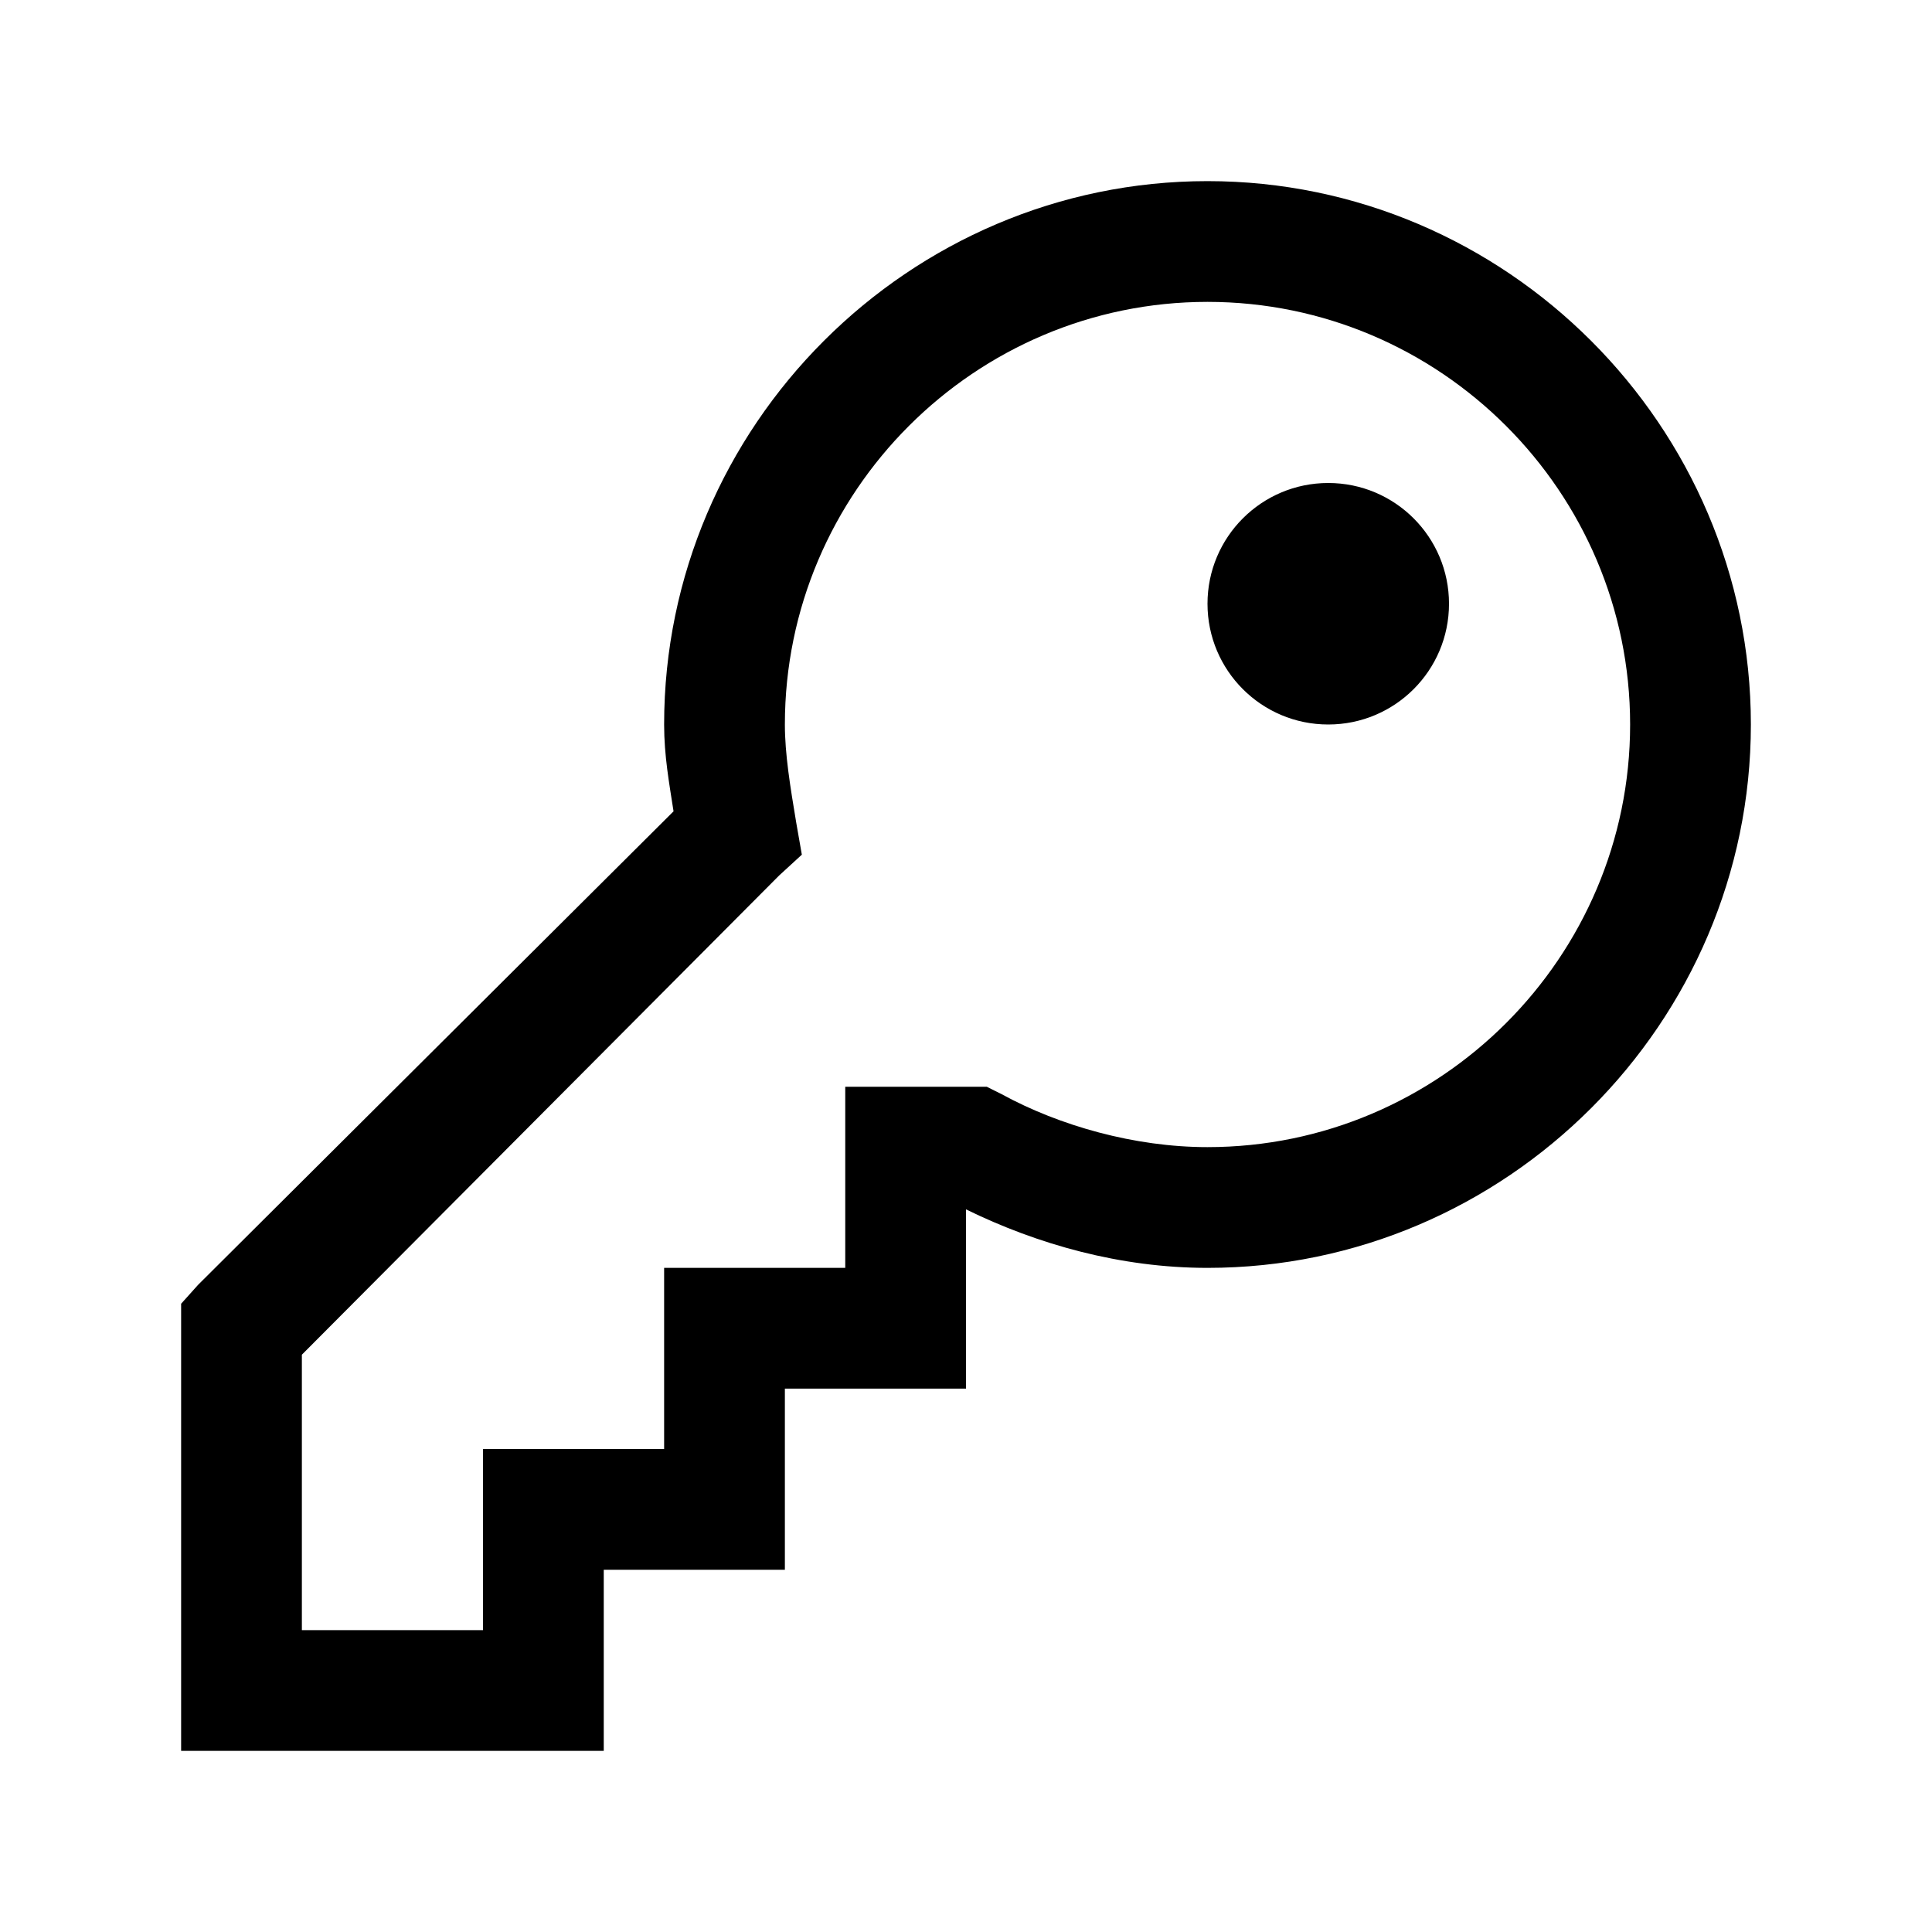
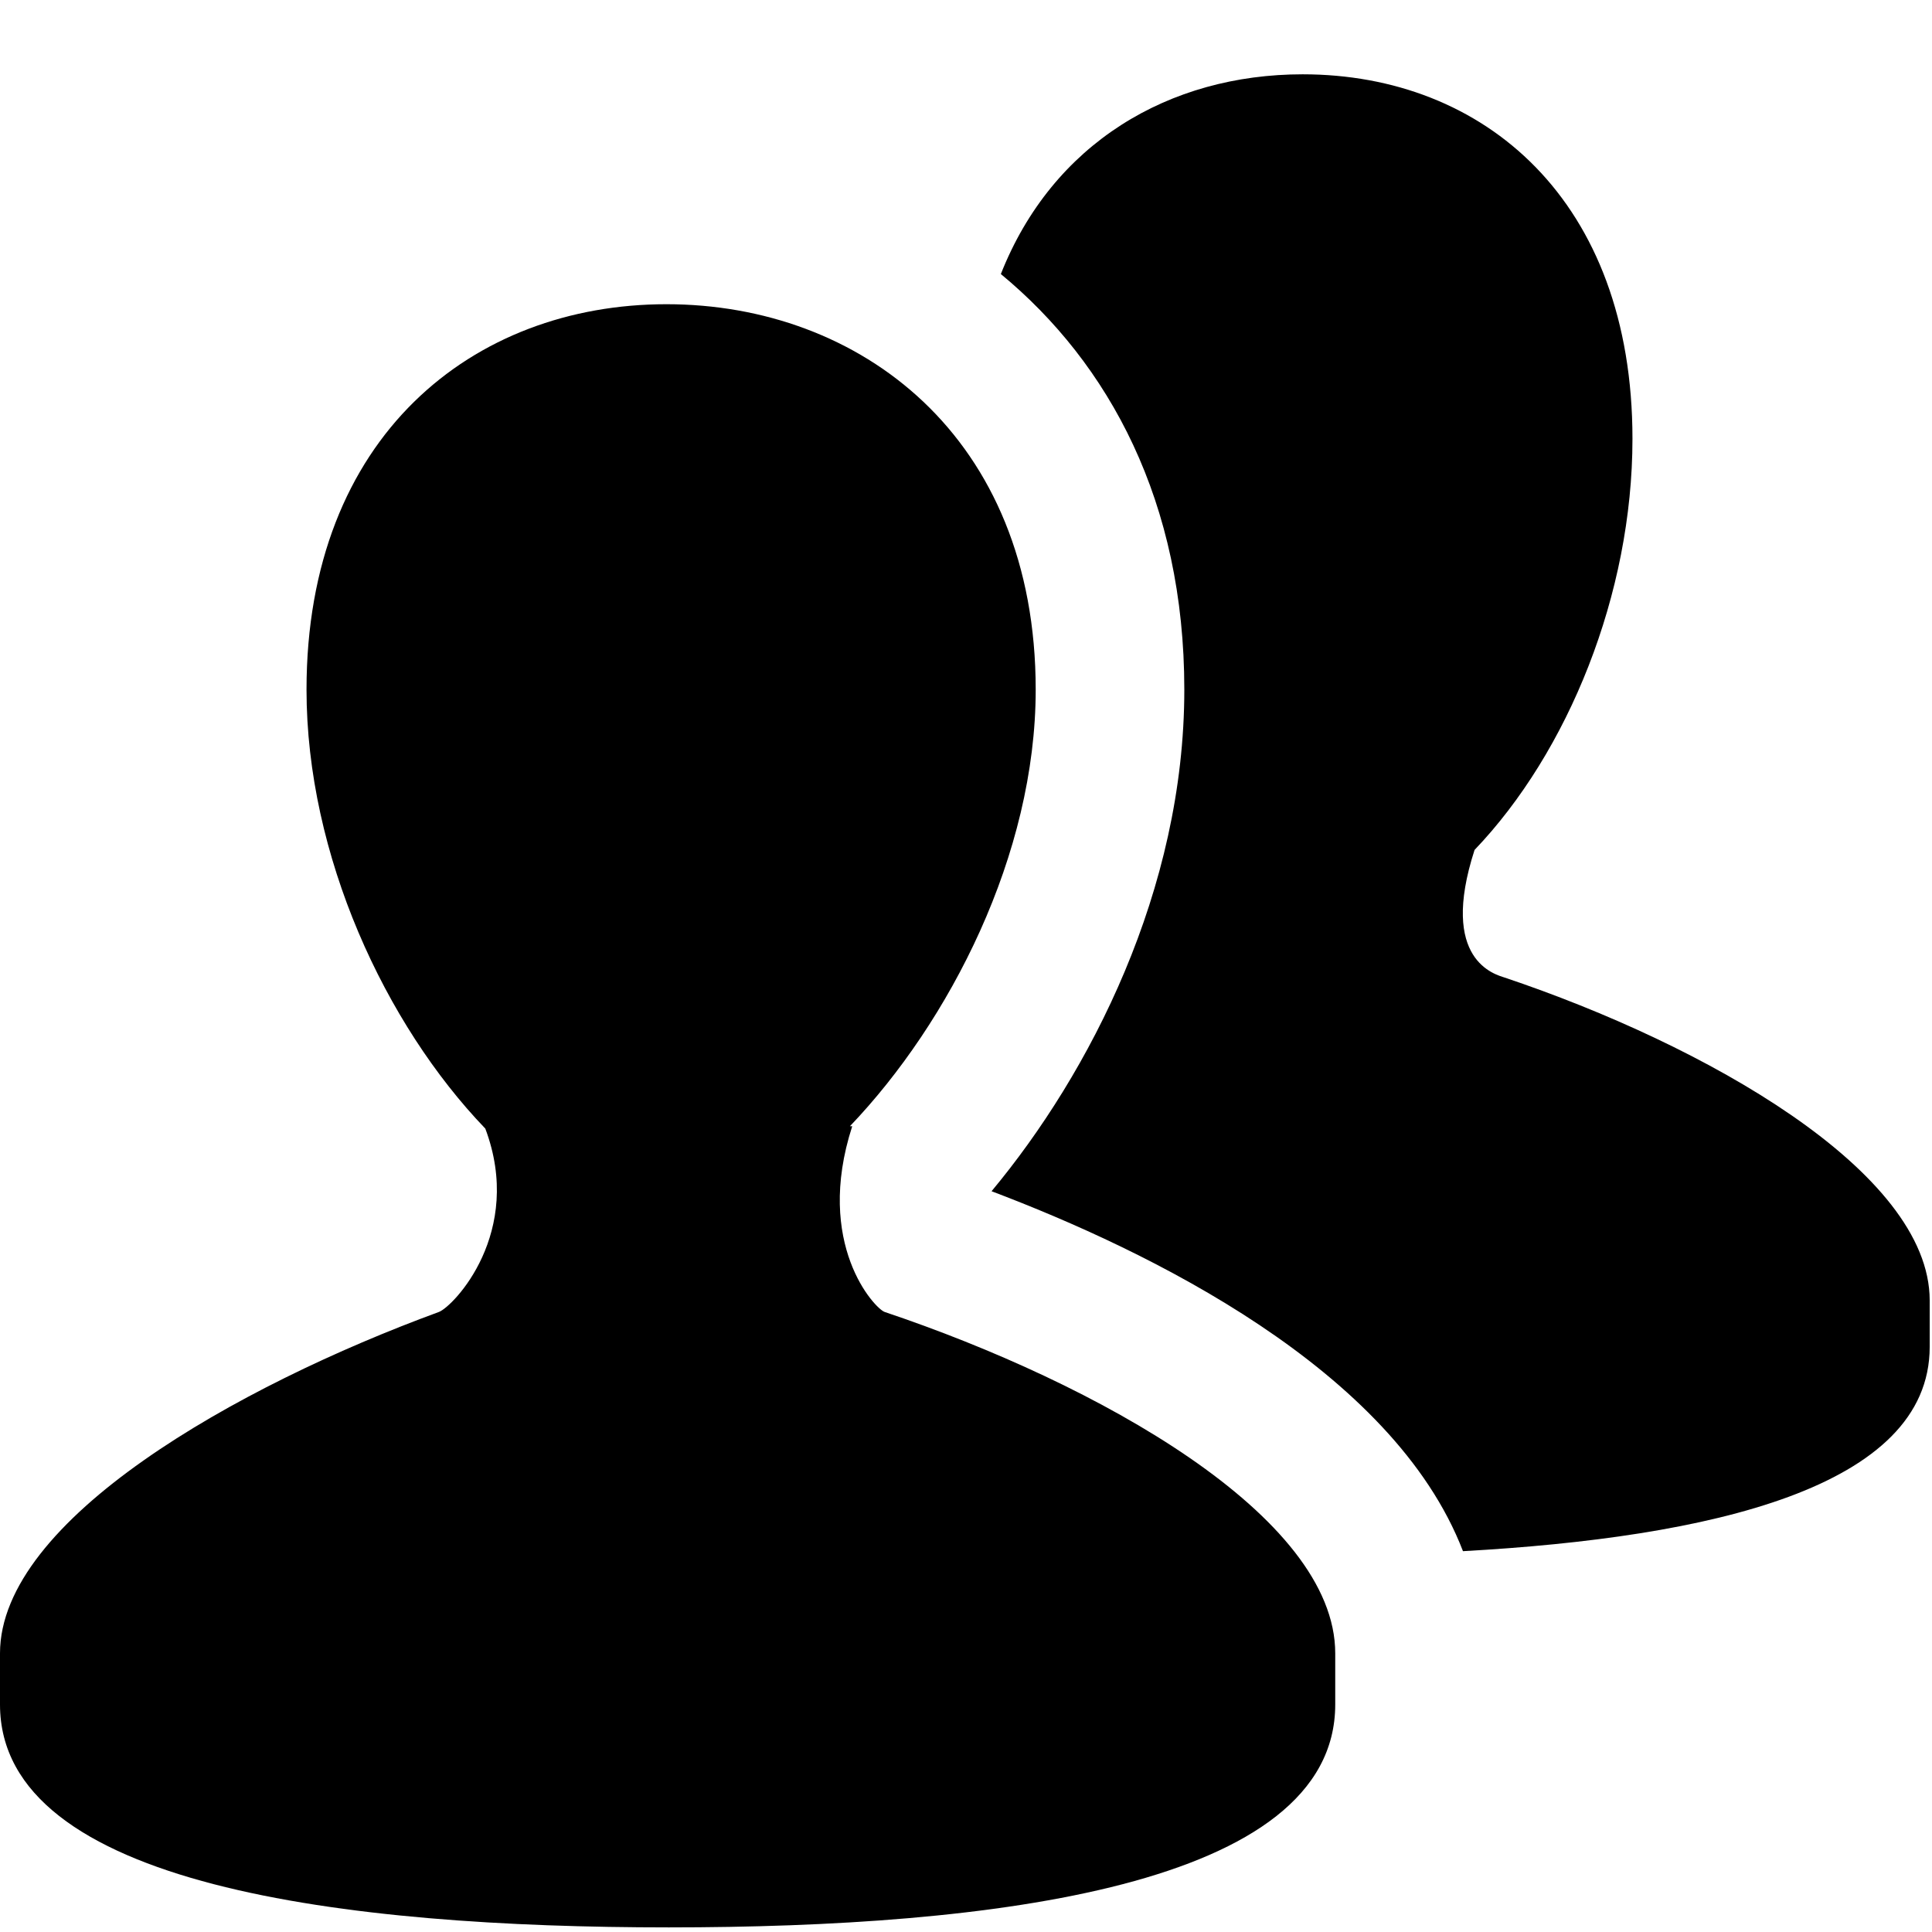
- <svg xmlns="http://www.w3.org/2000/svg" viewBox="0 0 32 32">
-   <path style="text-indent:0;text-align:start;line-height:normal;text-transform:none;block-progression:tb;-inkscape-font-specification:Bitstream Vera Sans" d="M 20 3 C 15.055 3 11 7.055 11 12 C 11 12.519 11.085 12.978 11.156 13.438 L 3.281 21.281 L 3 21.594 L 3 22 L 3 28 L 3 29 L 4 29 L 9 29 L 10 29 L 10 28 L 10 26 L 12 26 L 13 26 L 13 25 L 13 23 L 15 23 L 16 23 L 16 22 L 16 20.031 C 17.181 20.609 18.555 21 20 21 C 24.945 21 29 16.945 29 12 C 29 7.055 24.945 3 20 3 z M 20 5 C 23.855 5 27 8.145 27 12 C 27 15.855 23.855 19 20 19 C 18.79 19 17.545 18.644 16.594 18.125 L 16.344 18 L 16.094 18 L 15 18 L 14 18 L 14 19 L 14 21 L 12 21 L 11 21 L 11 22 L 11 24 L 9 24 L 8 24 L 8 25 L 8 27 L 5 27 L 5 22.438 L 12.906 14.5 L 13.281 14.156 L 13.188 13.625 C 13.088 13.025 13 12.489 13 12 C 13 8.145 16.145 5 20 5 z M 22 8 C 20.895 8 20 8.895 20 10 C 20 11.105 20.895 12 22 12 C 23.105 12 24 11.105 24 10 C 24 8.895 23.105 8 22 8 z" color="#000" overflow="visible" font-family="Bitstream Vera Sans" />
+ <svg xmlns="http://www.w3.org/2000/svg" viewBox="0 0 26 26">
+   <path d="M 17.531 1 C 15.733 1 14.164 1.927 13.469 3.688 C 14.928 4.893 15.938 6.755 15.938 9.281 C 15.938 11.978 14.666 14.443 13.344 16.031 C 15.45 16.828 18.745 18.425 19.688 20.875 C 23.006 20.691 25.969 20.023 25.969 18.125 L 25.969 17.5 C 25.968 15.76 22.934 14.057 20.25 13.156 C 20.128 13.115 19.361 12.931 19.844 11.438 C 21.104 10.121 21.969 7.991 21.969 5.906 C 21.969 2.697 19.973 1 17.531 1 z M 8.969 4.094 C 6.369 4.094 4.125 5.869 4.125 9.281 C 4.125 11.51 5.184 13.787 6.531 15.188 C 7.056 16.585 6.103 17.582 5.906 17.656 C 3.186 18.654 5.9211895e-16 20.453 0 22.25 L 0 22.938 C 0 25.387 4.671 25.938 9 25.938 C 13.334 25.938 17.969 25.387 17.969 22.938 L 17.969 22.25 C 17.969 20.398 14.761 18.615 11.906 17.656 C 11.775 17.613 10.955 16.743 11.469 15.156 L 11.438 15.156 C 12.777 13.755 13.938 11.502 13.938 9.281 C 13.938 5.869 11.567 4.094 8.969 4.094 z" />
</svg>
